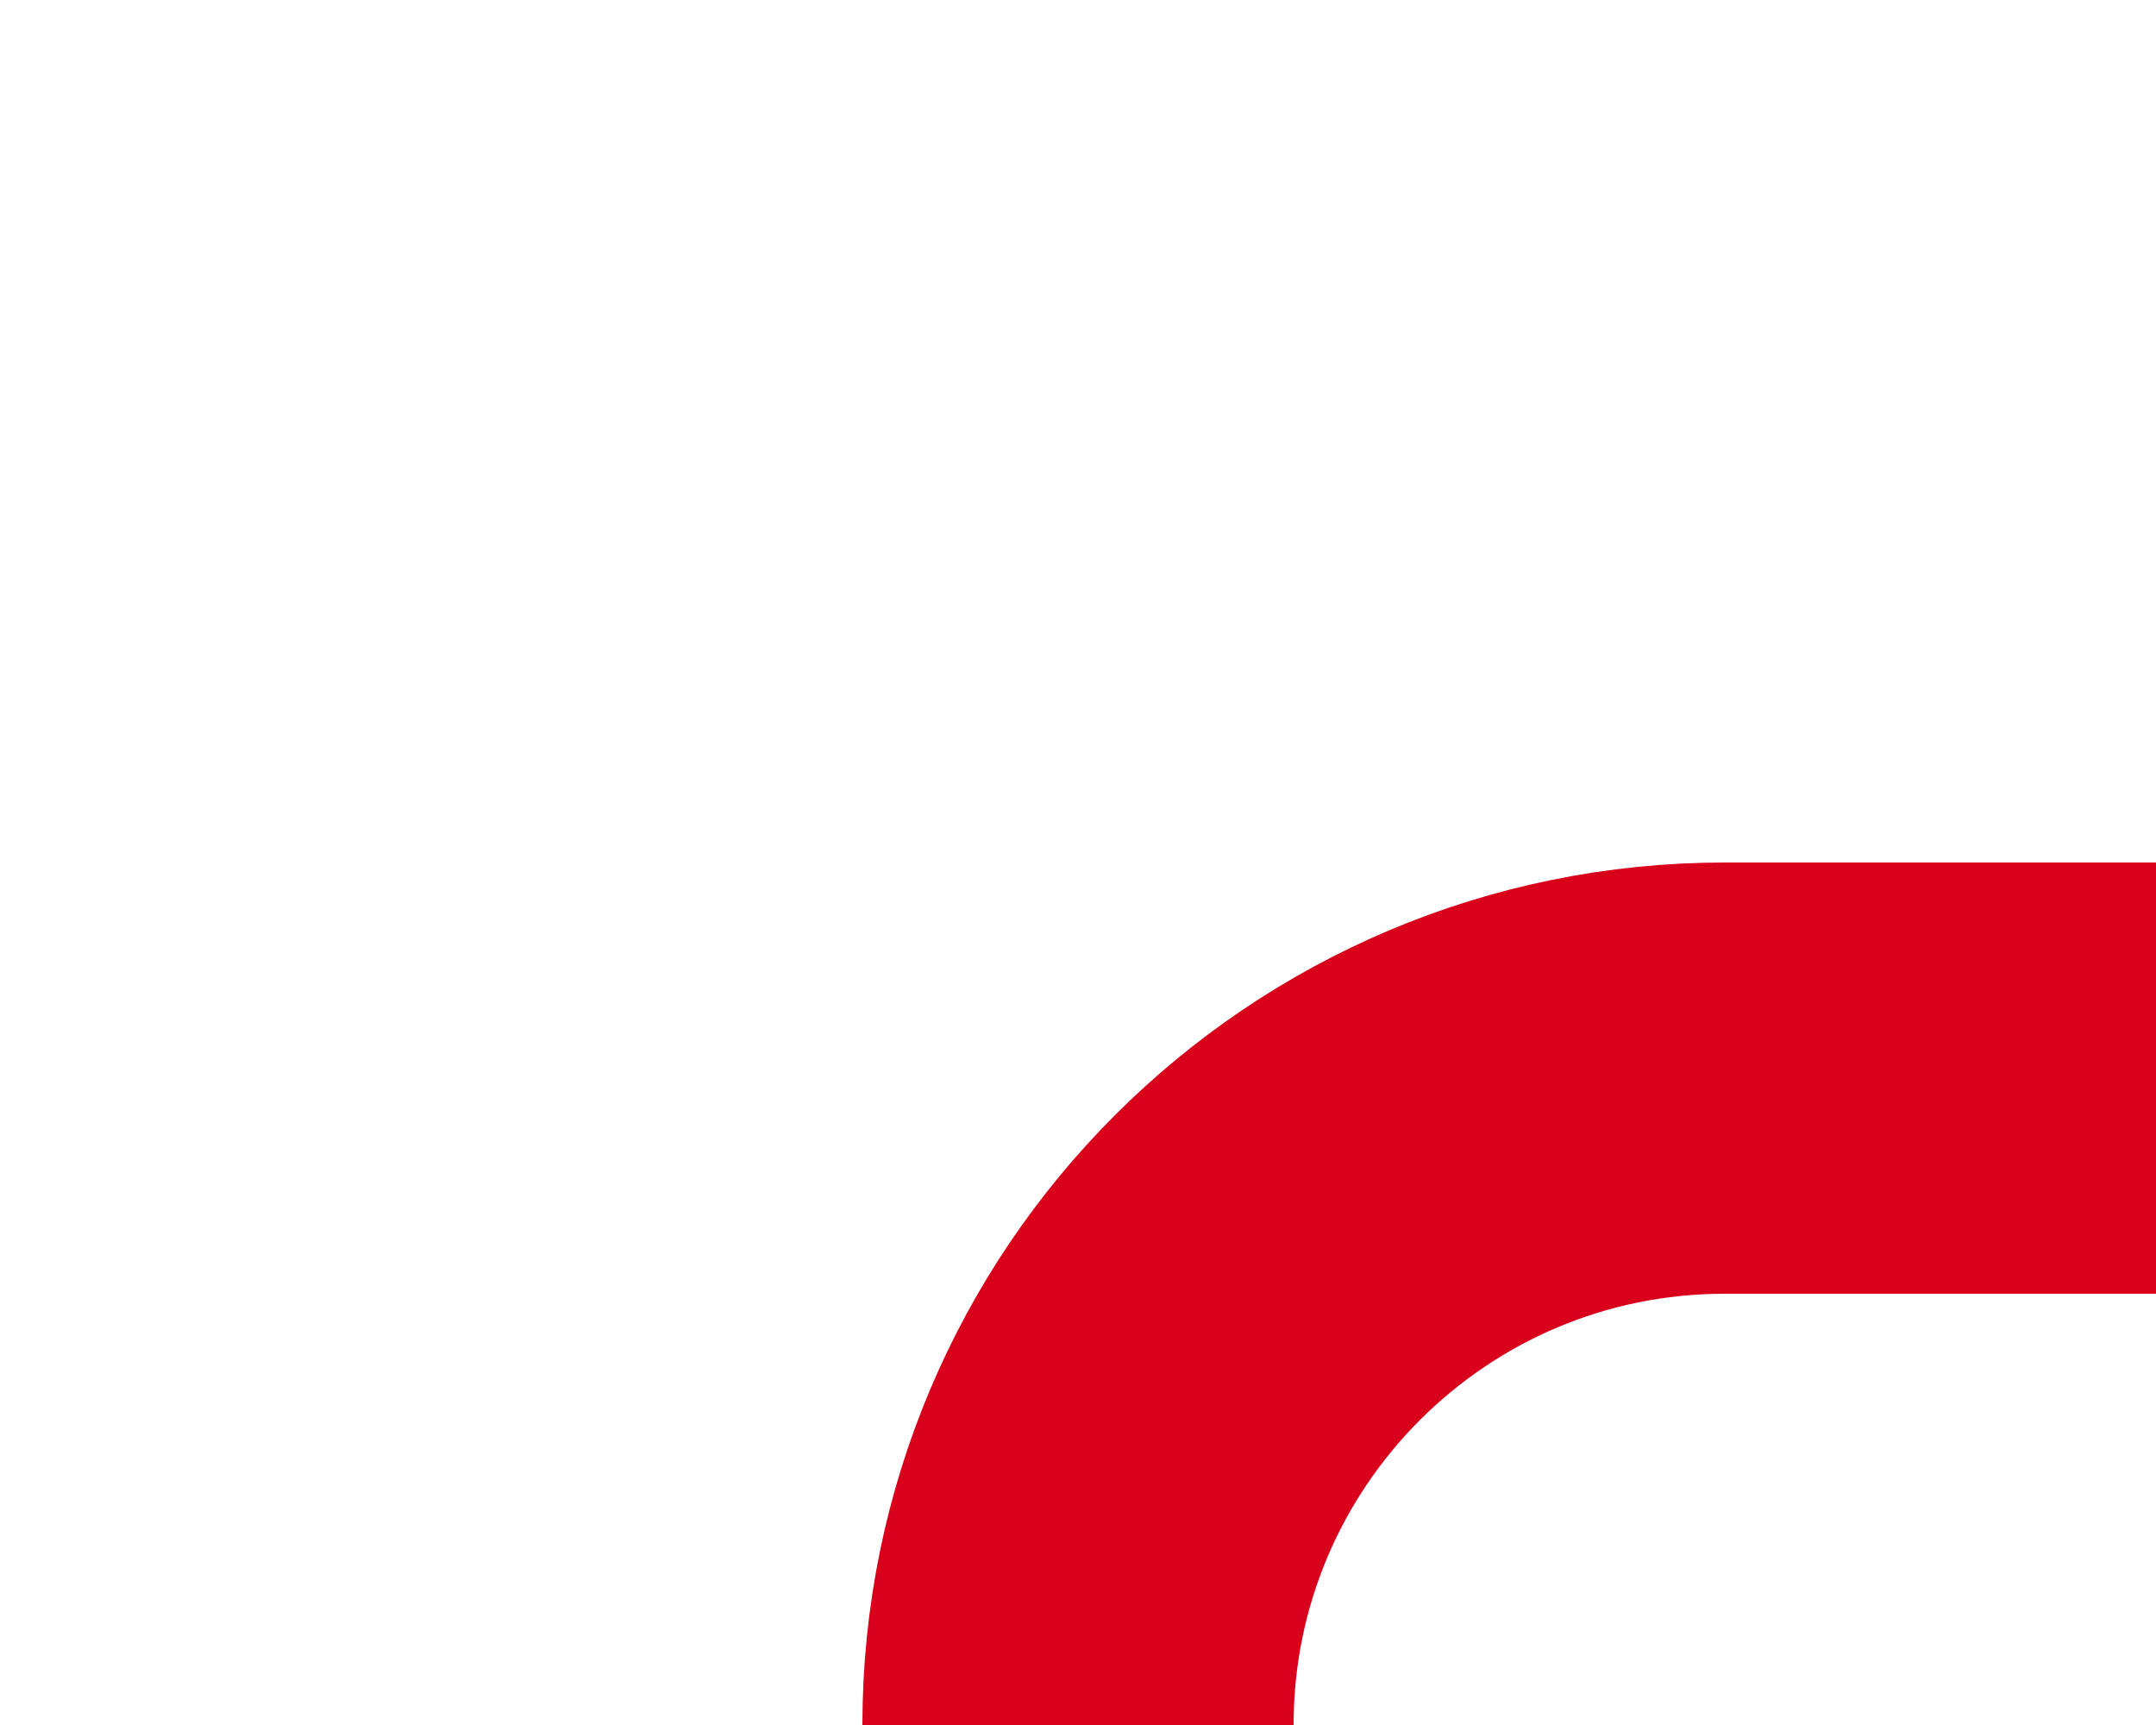
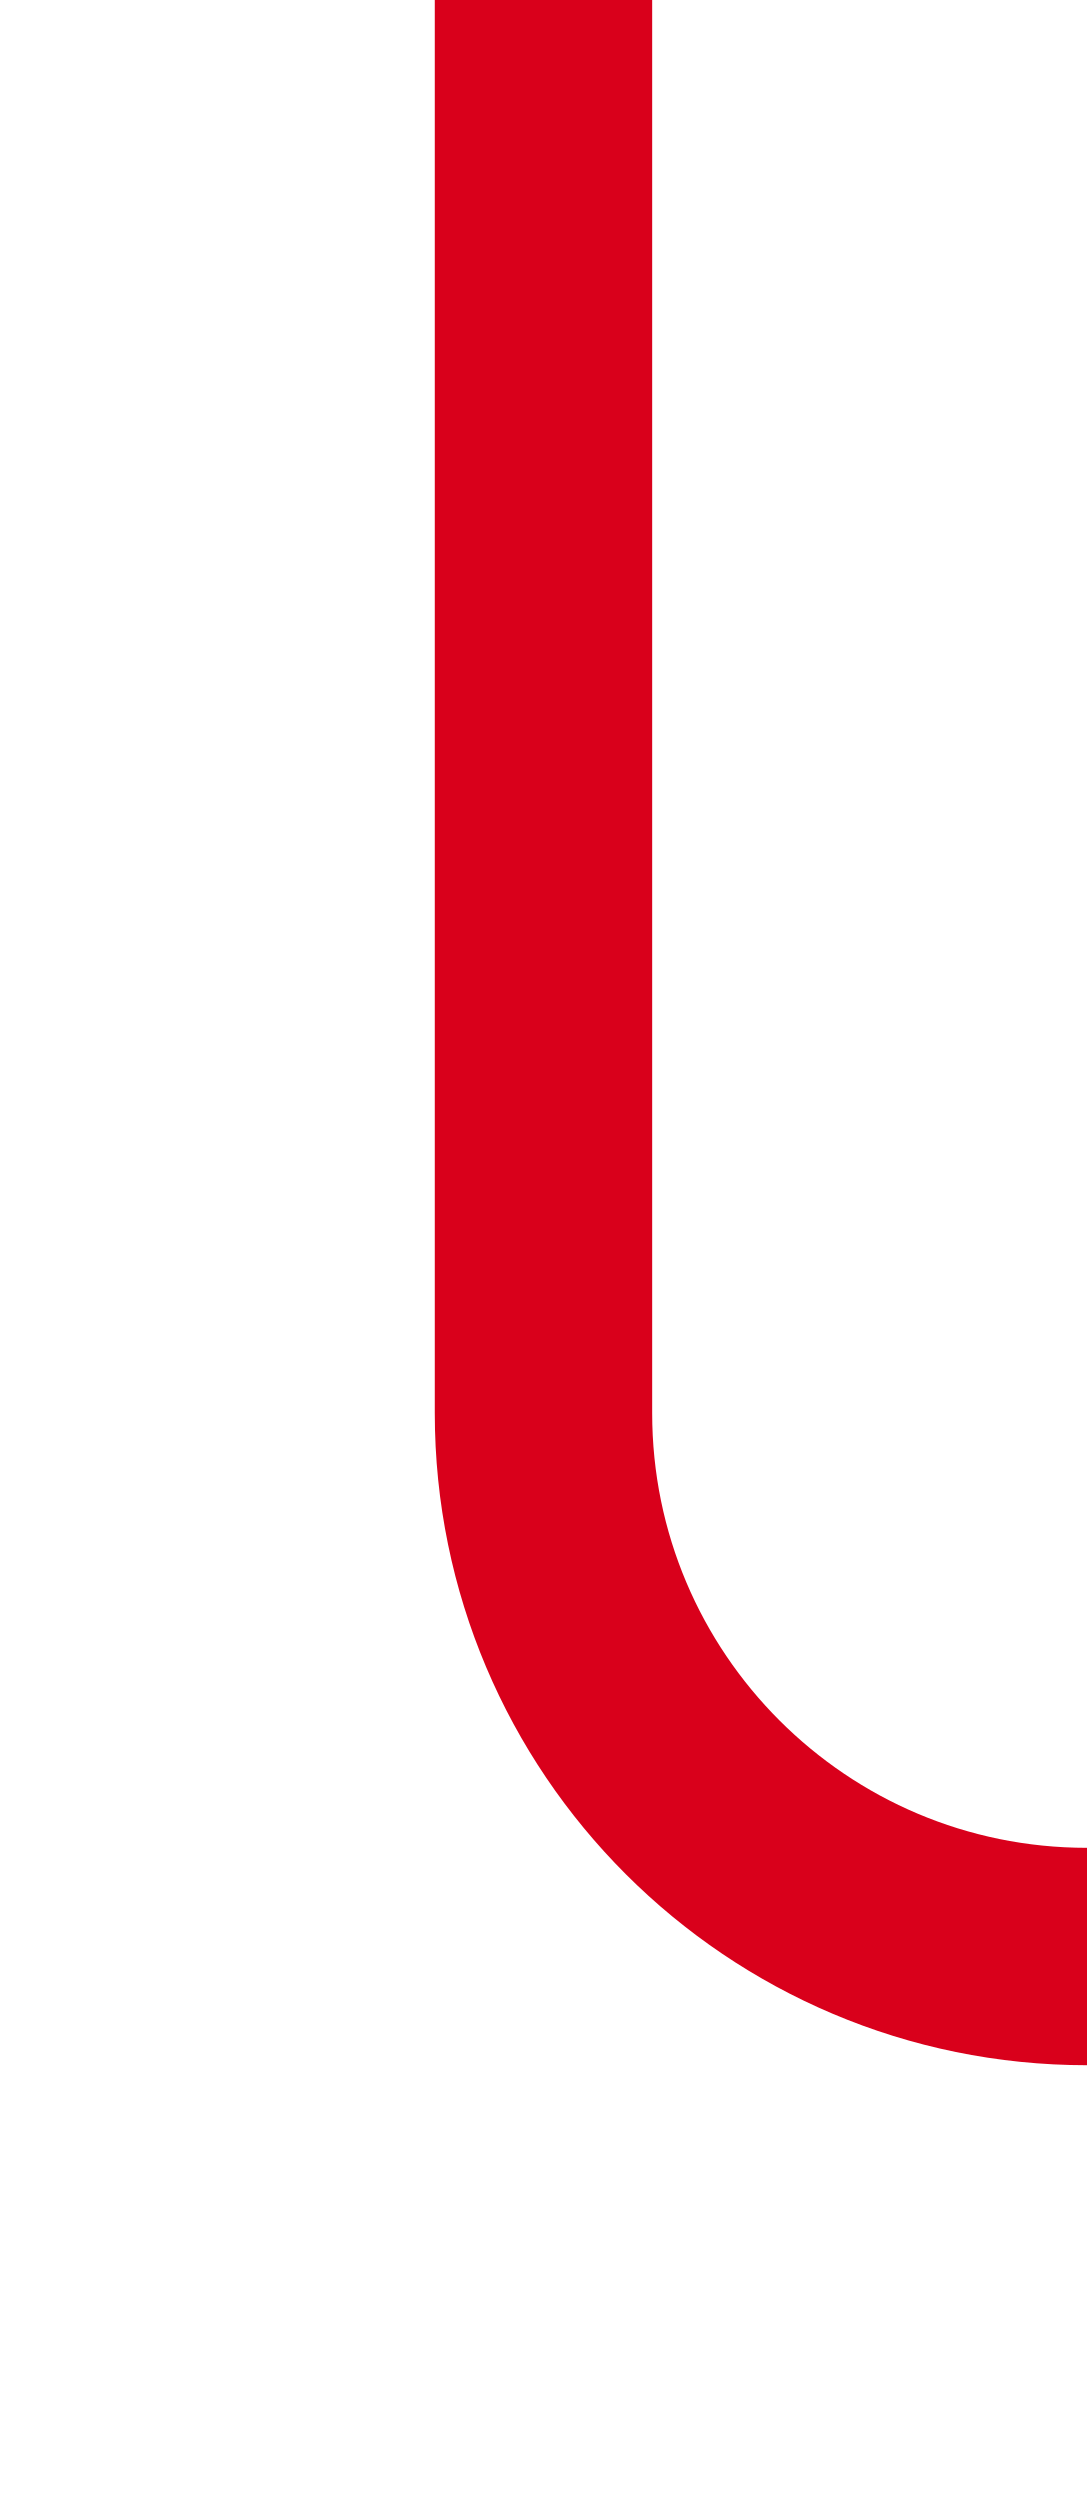
- <svg xmlns="http://www.w3.org/2000/svg" version="1.1" width="10px" height="8px" preserveAspectRatio="xMinYMid meet" viewBox="915 3026  10 6">
-   <path d="M 920 3033  A 3 3 0 0 1 923 3030 L 955 3030  A 5 5 0 0 1 960 3035 L 960 3166  A 5 5 0 0 0 965 3171 L 1041 3171  " stroke-width="2" stroke="#d9001b" fill="none" />
-   <path d="M 1040 3178.6  L 1047 3171  L 1040 3163.4  L 1040 3178.6  Z " fill-rule="nonzero" fill="#d9001b" stroke="none" />
+ <svg xmlns="http://www.w3.org/2000/svg" version="1.1" width="10px" height="23px" preserveAspectRatio="xMidYMin meet" viewBox="850 4642  8 23">
+   <path d="M 854 4642  L 854 4655  A 5 5 0 0 0 859 4660 L 1075 4660  A 5 5 0 0 0 1080 4655 L 1080 4530  A 5 5 0 0 1 1085 4525 L 1090 4525  " stroke-width="2" stroke="#d9001b" fill="none" />
+   <path d="M 1089 4532.6  L 1096 4525  L 1089 4517.4  L 1089 4532.6  Z " fill-rule="nonzero" fill="#d9001b" stroke="none" />
</svg>
